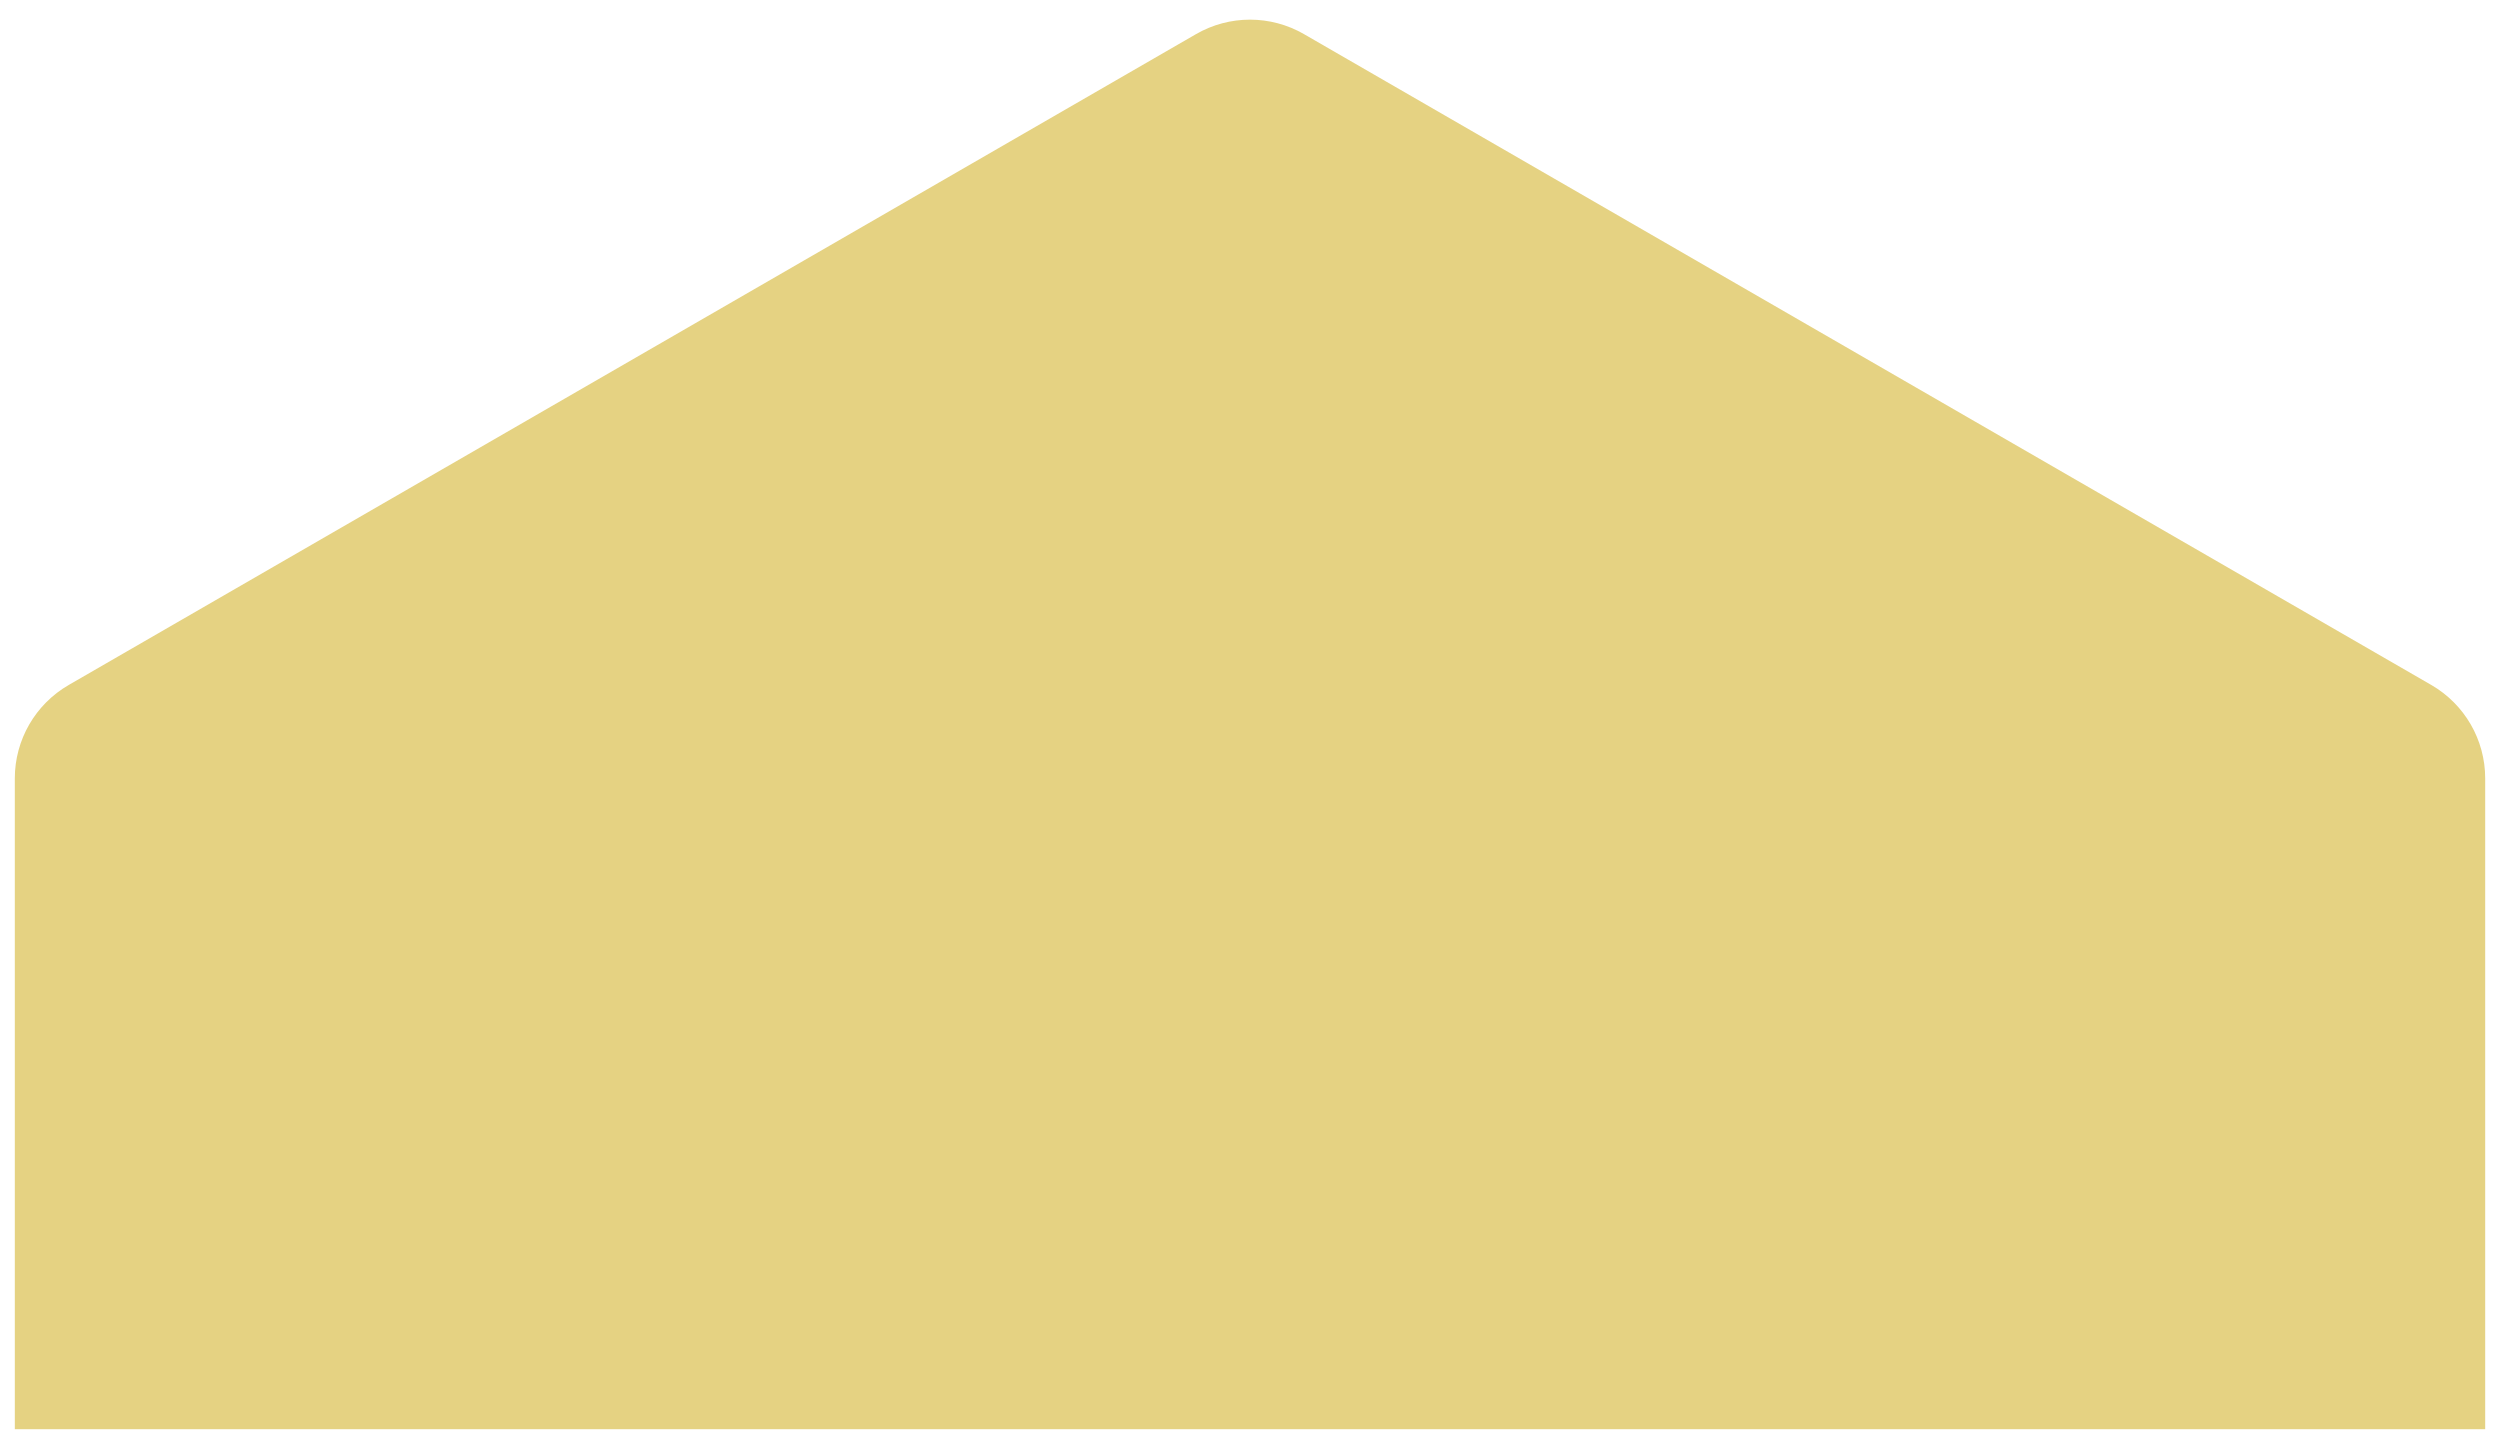
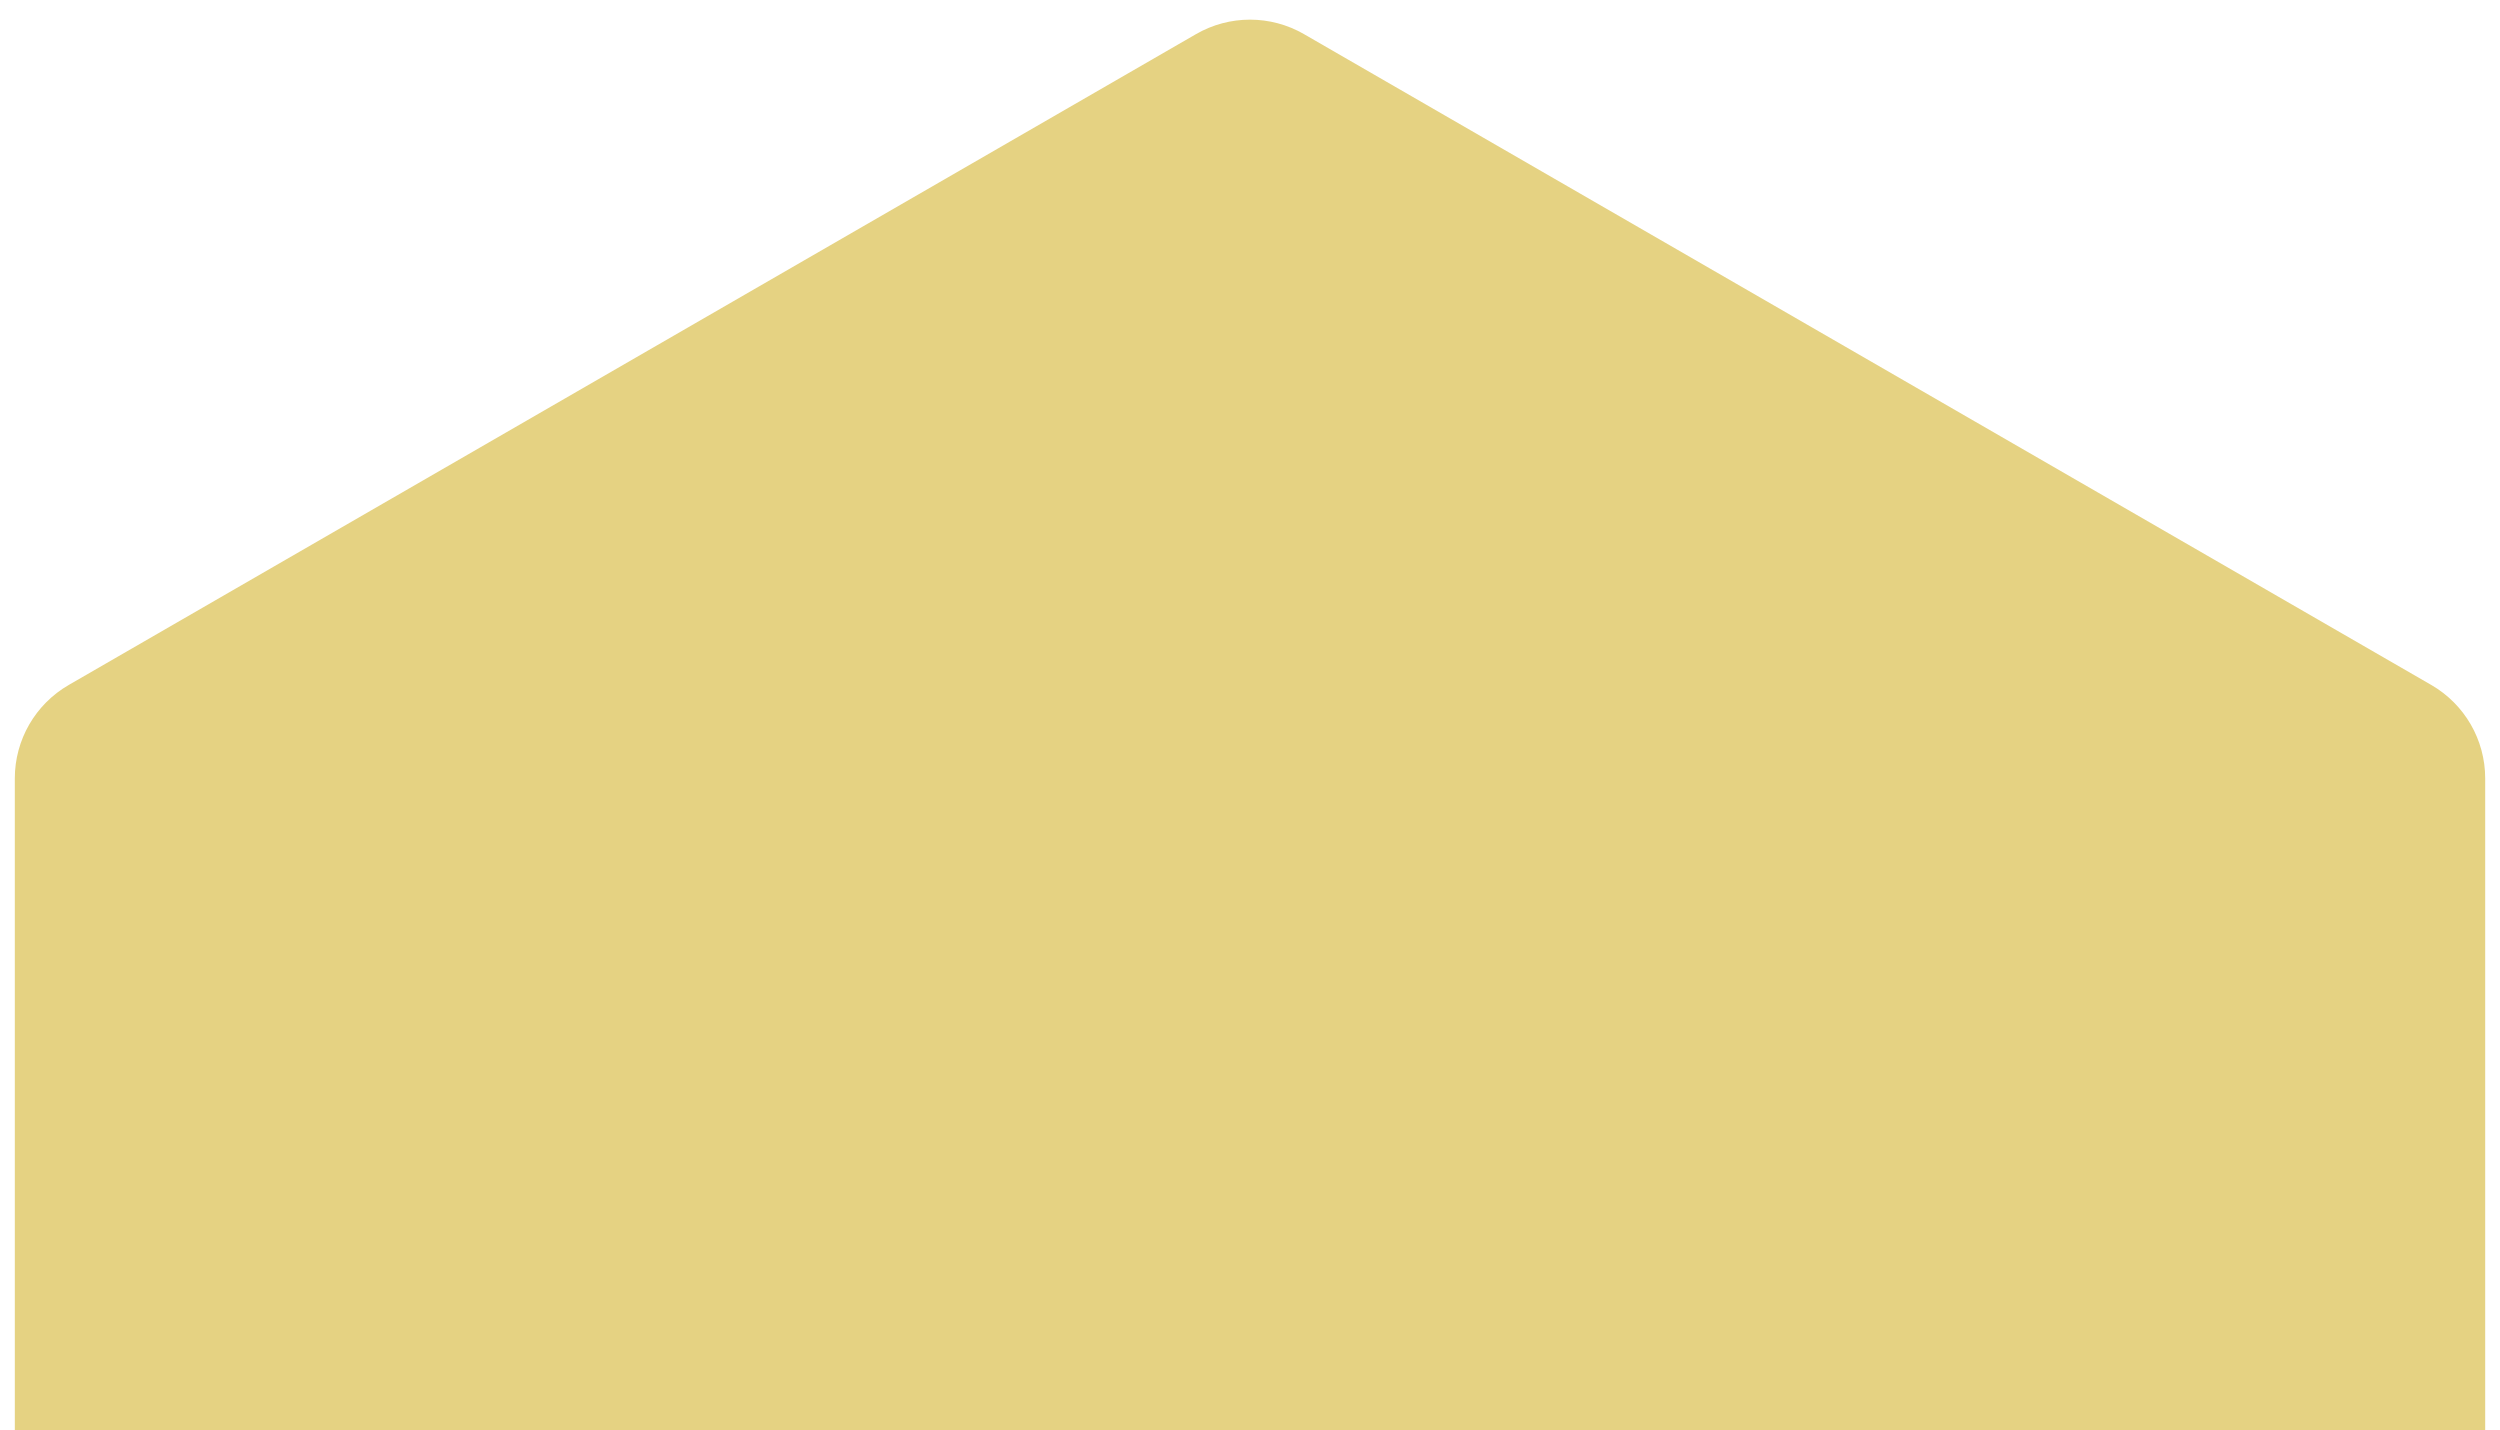
<svg xmlns="http://www.w3.org/2000/svg" viewBox="0 0 362.524 207.249">
-   <defs>
-     <clipPath id="a">
-       <rect width="362.524" height="207.249" fill="none" />
-     </clipPath>
-   </defs>
-   <g clip-path="url(#a)">
-     <path d="M352.552,99.323,189.081,4.943a15.644,15.644,0,0,0-15.636,0L9.97,99.326a15.644,15.644,0,0,0-7.822,13.548l.004,188.758A15.644,15.644,0,0,0,9.97,315.173l163.471,94.38a15.644,15.644,0,0,0,15.637.001l163.476-94.382a15.644,15.644,0,0,0,7.822-13.548l.001-188.755A15.644,15.644,0,0,0,352.552,99.323Z" fill="#e5d282" />
-   </g>
+   <path d="M352.552,99.323,189.081,4.943a15.644,15.644,0,0,0-15.636,0L9.97,99.326a15.644,15.644,0,0,0-7.822,13.548l.004,188.758A15.644,15.644,0,0,0,9.97,315.173l163.471,94.38a15.644,15.644,0,0,0,15.637.001l163.476-94.382a15.644,15.644,0,0,0,7.822-13.548l.001-188.755A15.644,15.644,0,0,0,352.552,99.323Z" fill="#e5d282" />
</svg>
